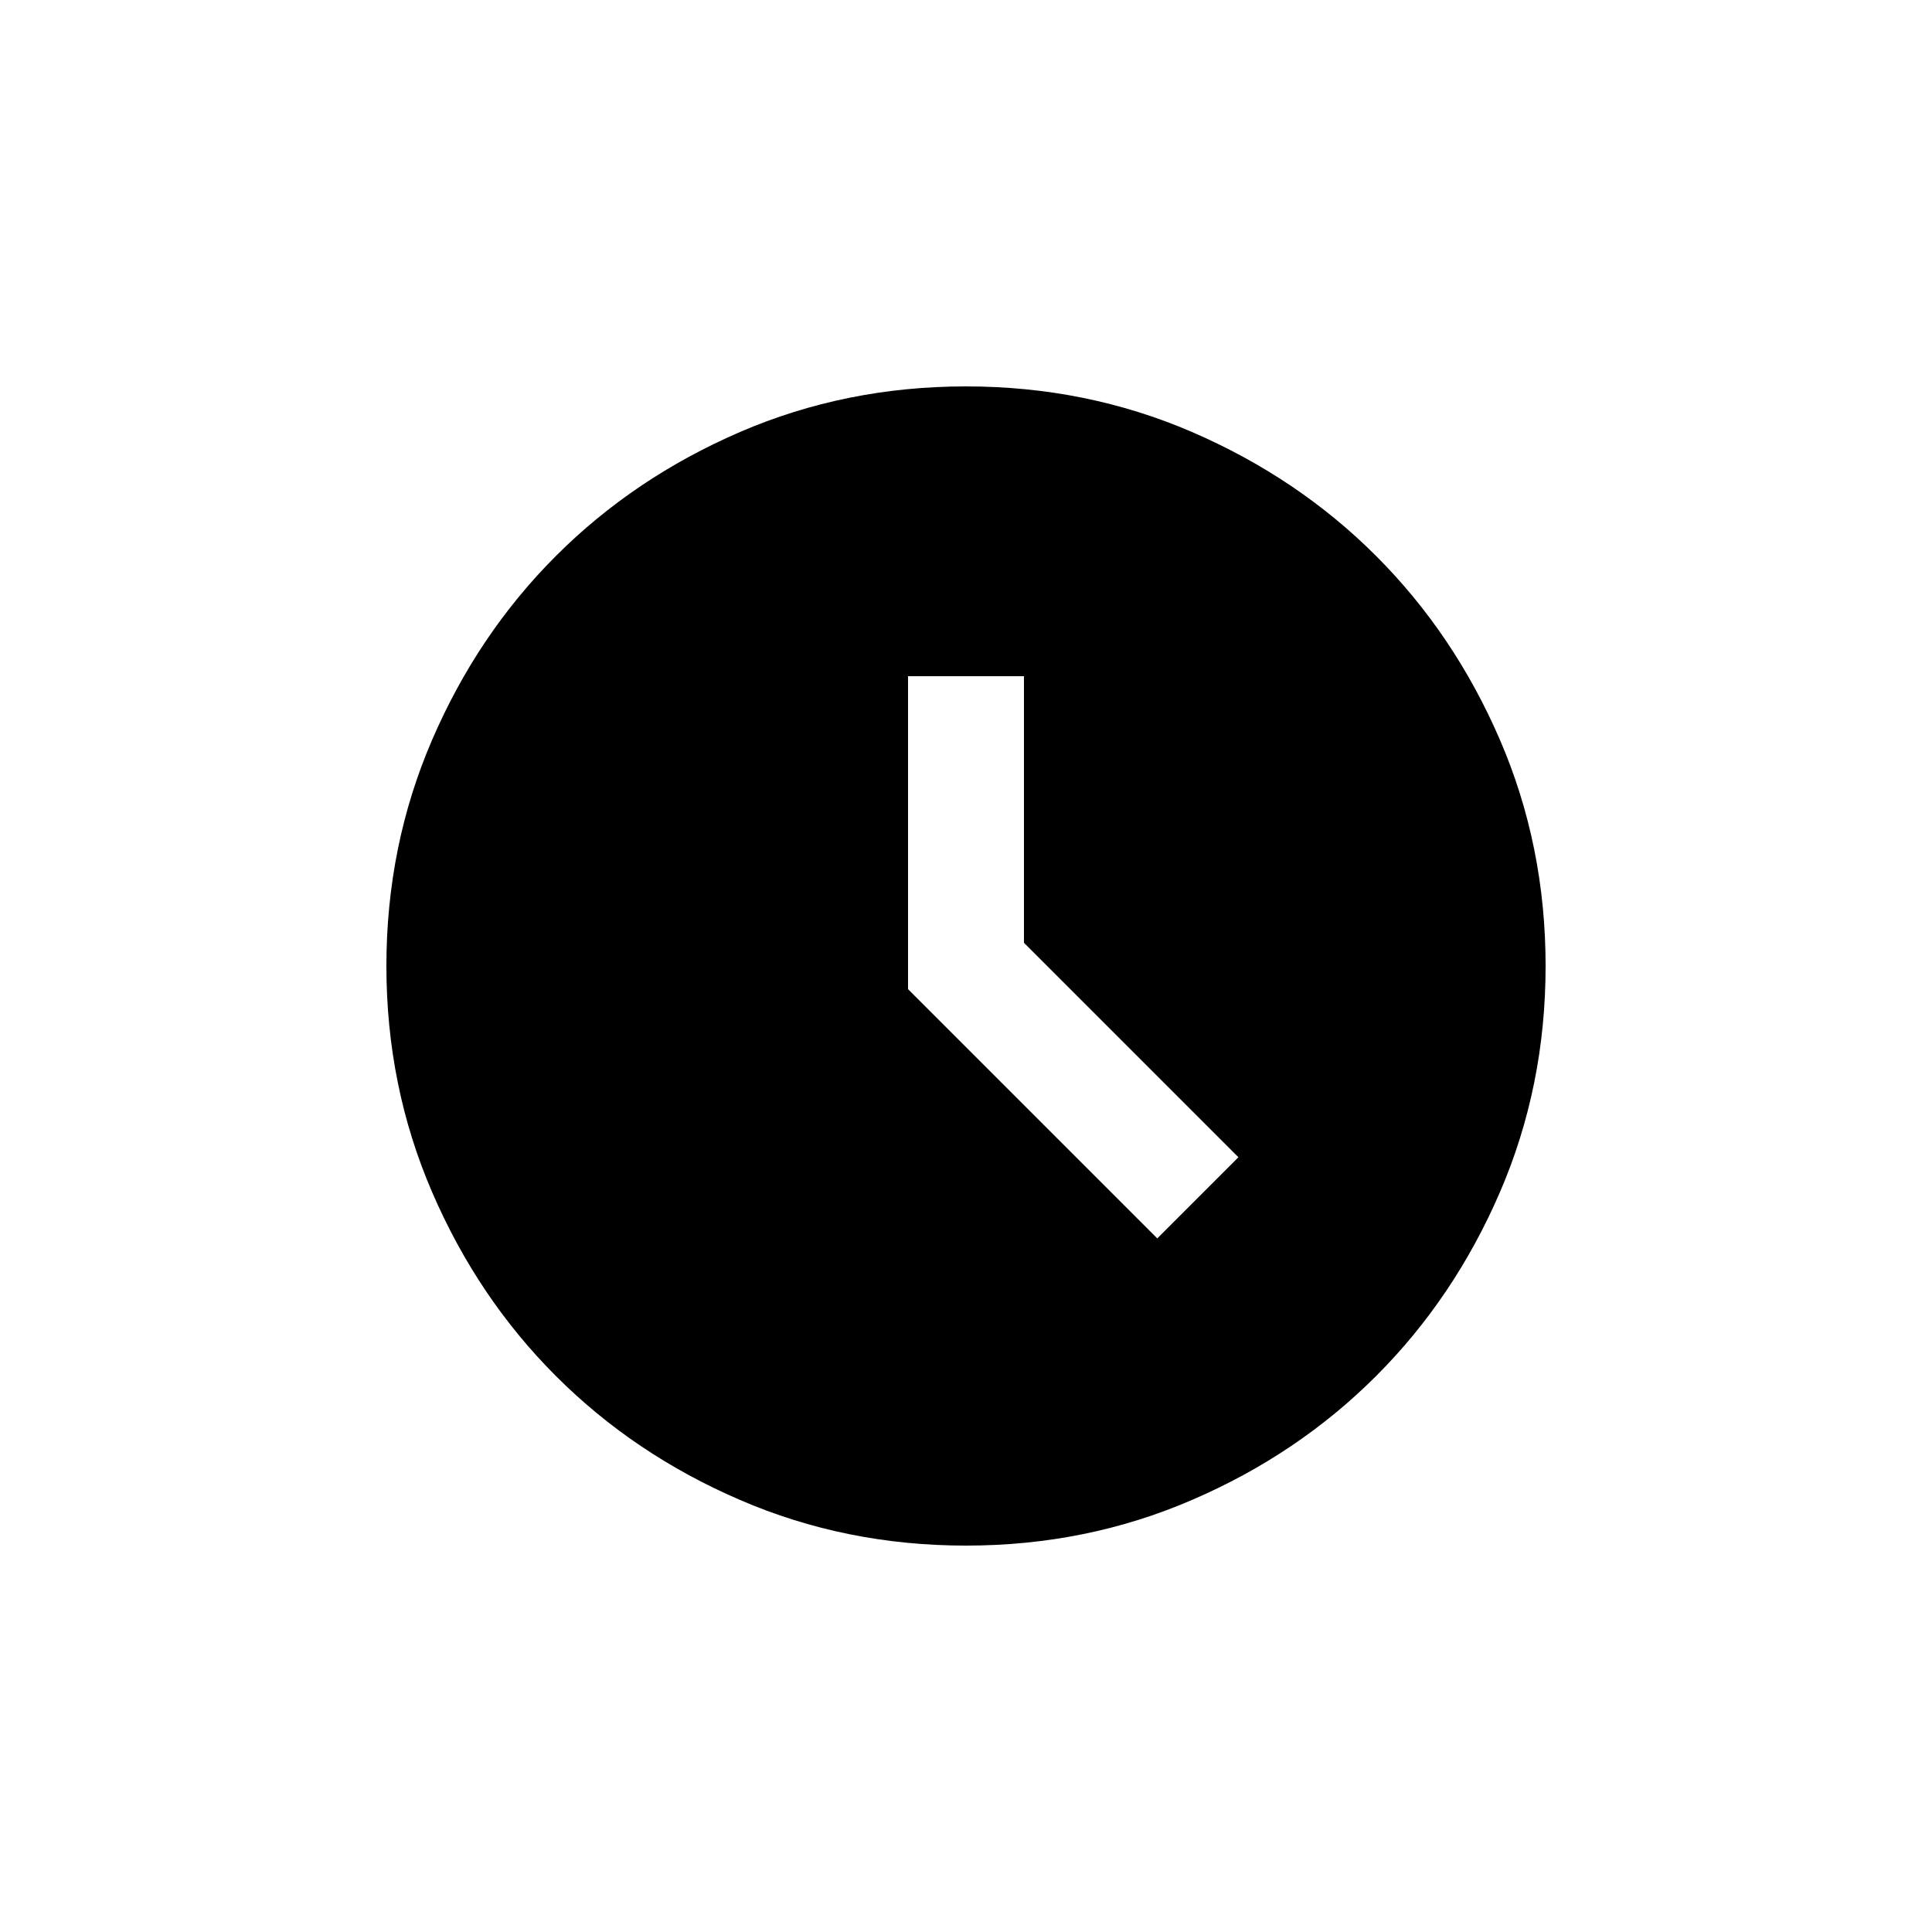
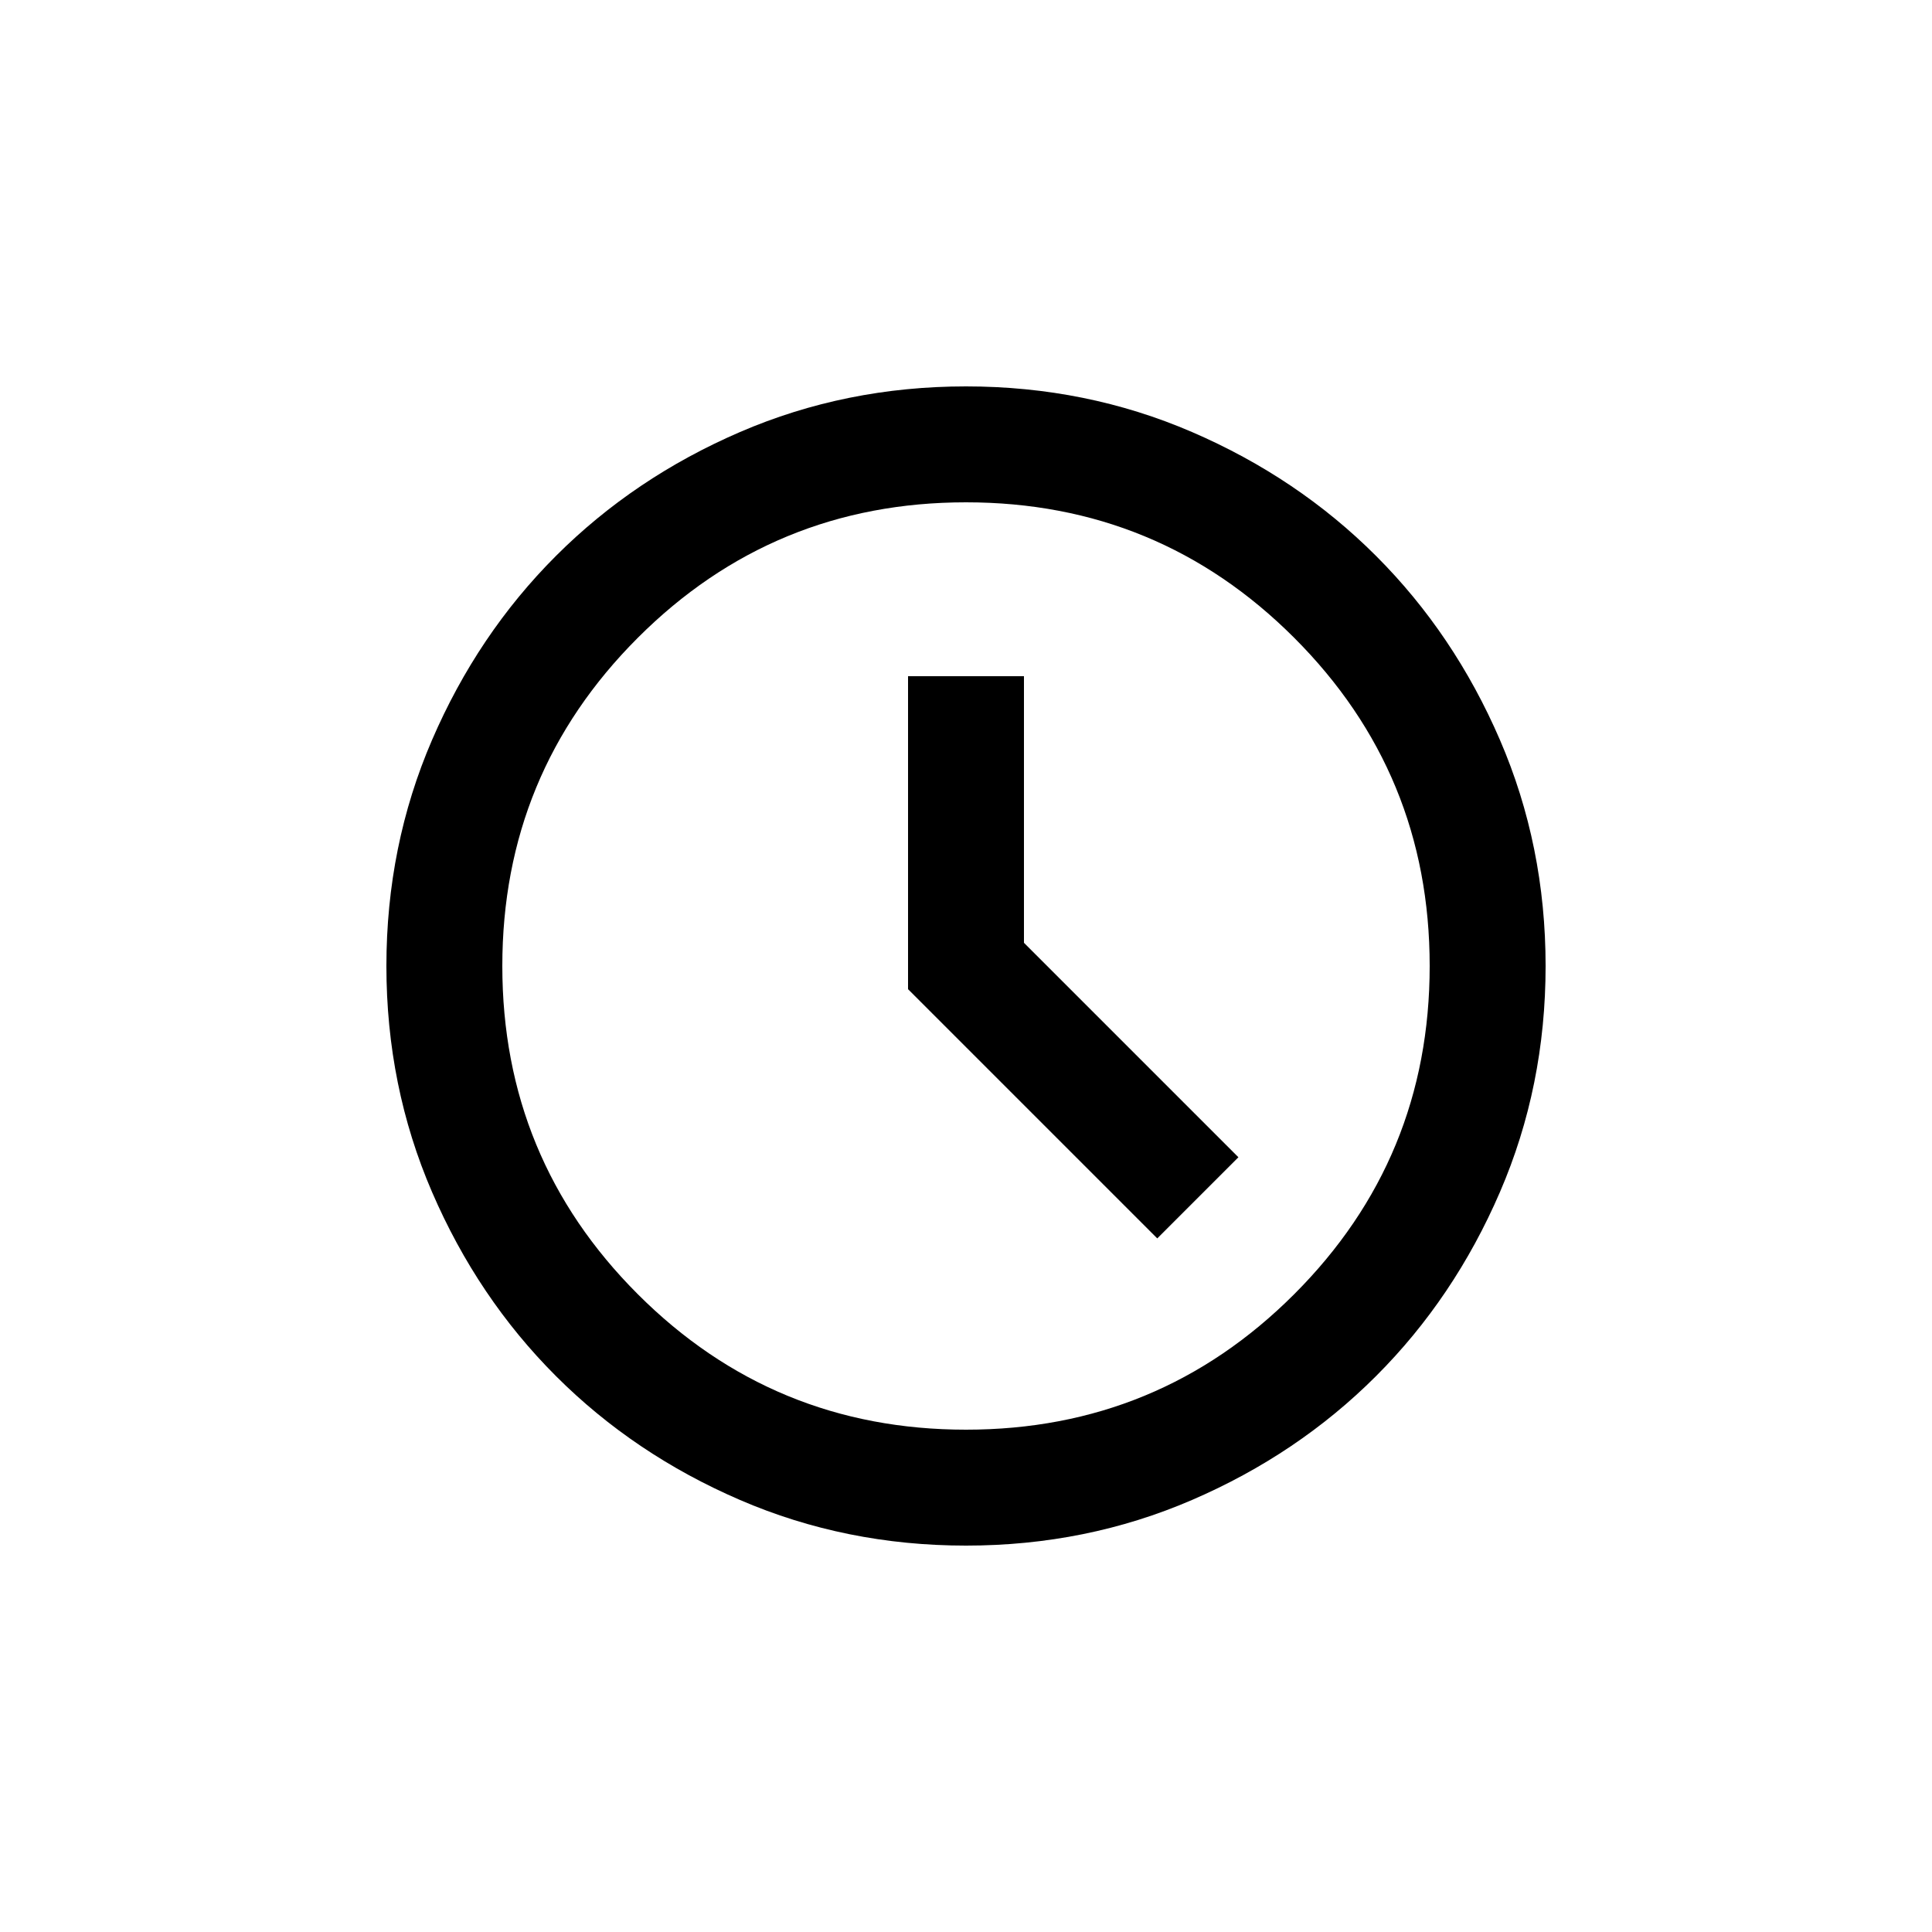
- <svg xmlns="http://www.w3.org/2000/svg" width="200" height="200" viewBox="0 0 200 200" version="1.1" xml:space="preserve" style="fill-rule:evenodd;clip-rule:evenodd;stroke-linejoin:round;stroke-miterlimit:2;">
-   <g transform="matrix(6,0,0,6,28,28)">
-     <path d="M15.3,16.7L16.7,15.3L13,11.6L13,7L11,7L11,12.4L15.3,16.7ZM12,22C10.617,22 9.317,21.738 8.1,21.212C6.883,20.688 5.825,19.975 4.925,19.075C4.025,18.175 3.313,17.117 2.788,15.9C2.263,14.683 2,13.383 2,12C2,10.617 2.263,9.317 2.788,8.1C3.313,6.883 4.025,5.825 4.925,4.925C5.825,4.025 6.883,3.313 8.1,2.787C9.317,2.262 10.617,2 12,2C13.383,2 14.683,2.262 15.9,2.787C17.117,3.313 18.175,4.025 19.075,4.925C19.975,5.825 20.688,6.883 21.213,8.1C21.738,9.317 22,10.617 22,12C22,13.383 21.738,14.683 21.213,15.9C20.688,17.117 19.975,18.175 19.075,19.075C18.175,19.975 17.117,20.688 15.9,21.212C14.683,21.738 13.383,22 12,22Z" style="fill-rule:nonzero;" />
-   </g>
+ <svg xmlns="http://www.w3.org/2000/svg" xml:space="preserve" style="fill-rule:evenodd;clip-rule:evenodd;stroke-linejoin:round;stroke-miterlimit:2" viewBox="0 0 200 200" height="200" width="200">
+   <path d="m612-292 56-56-148-148v-184h-80v216l172 172ZM480-80c-55.333 0-107.333-10.5-156-31.5S233-161 197-197s-64.5-78.333-85.5-127S80-424.667 80-480s10.5-107.333 31.5-156S161-727 197-763s78.333-64.5 127-85.5S424.667-880 480-880s107.333 10.5 156 31.5S727-799 763-763s64.5 78.333 85.5 127S880-535.333 880-480s-10.5 107.333-31.5 156S799-233 763-197s-78.333 64.5-127 85.5S535.333-80 480-80Zm0-80c88.667 0 164.167-31.167 226.5-93.5S800-391.333 800-480s-31.167-164.167-93.5-226.5S568.667-800 480-800s-164.167 31.167-226.5 93.5S160-568.667 160-480s31.167 164.167 93.5 226.5S391.333-160 480-160Z" style="fill-rule:nonzero" transform="matrix(.15 0 0 .15 28 172)" />
</svg>
